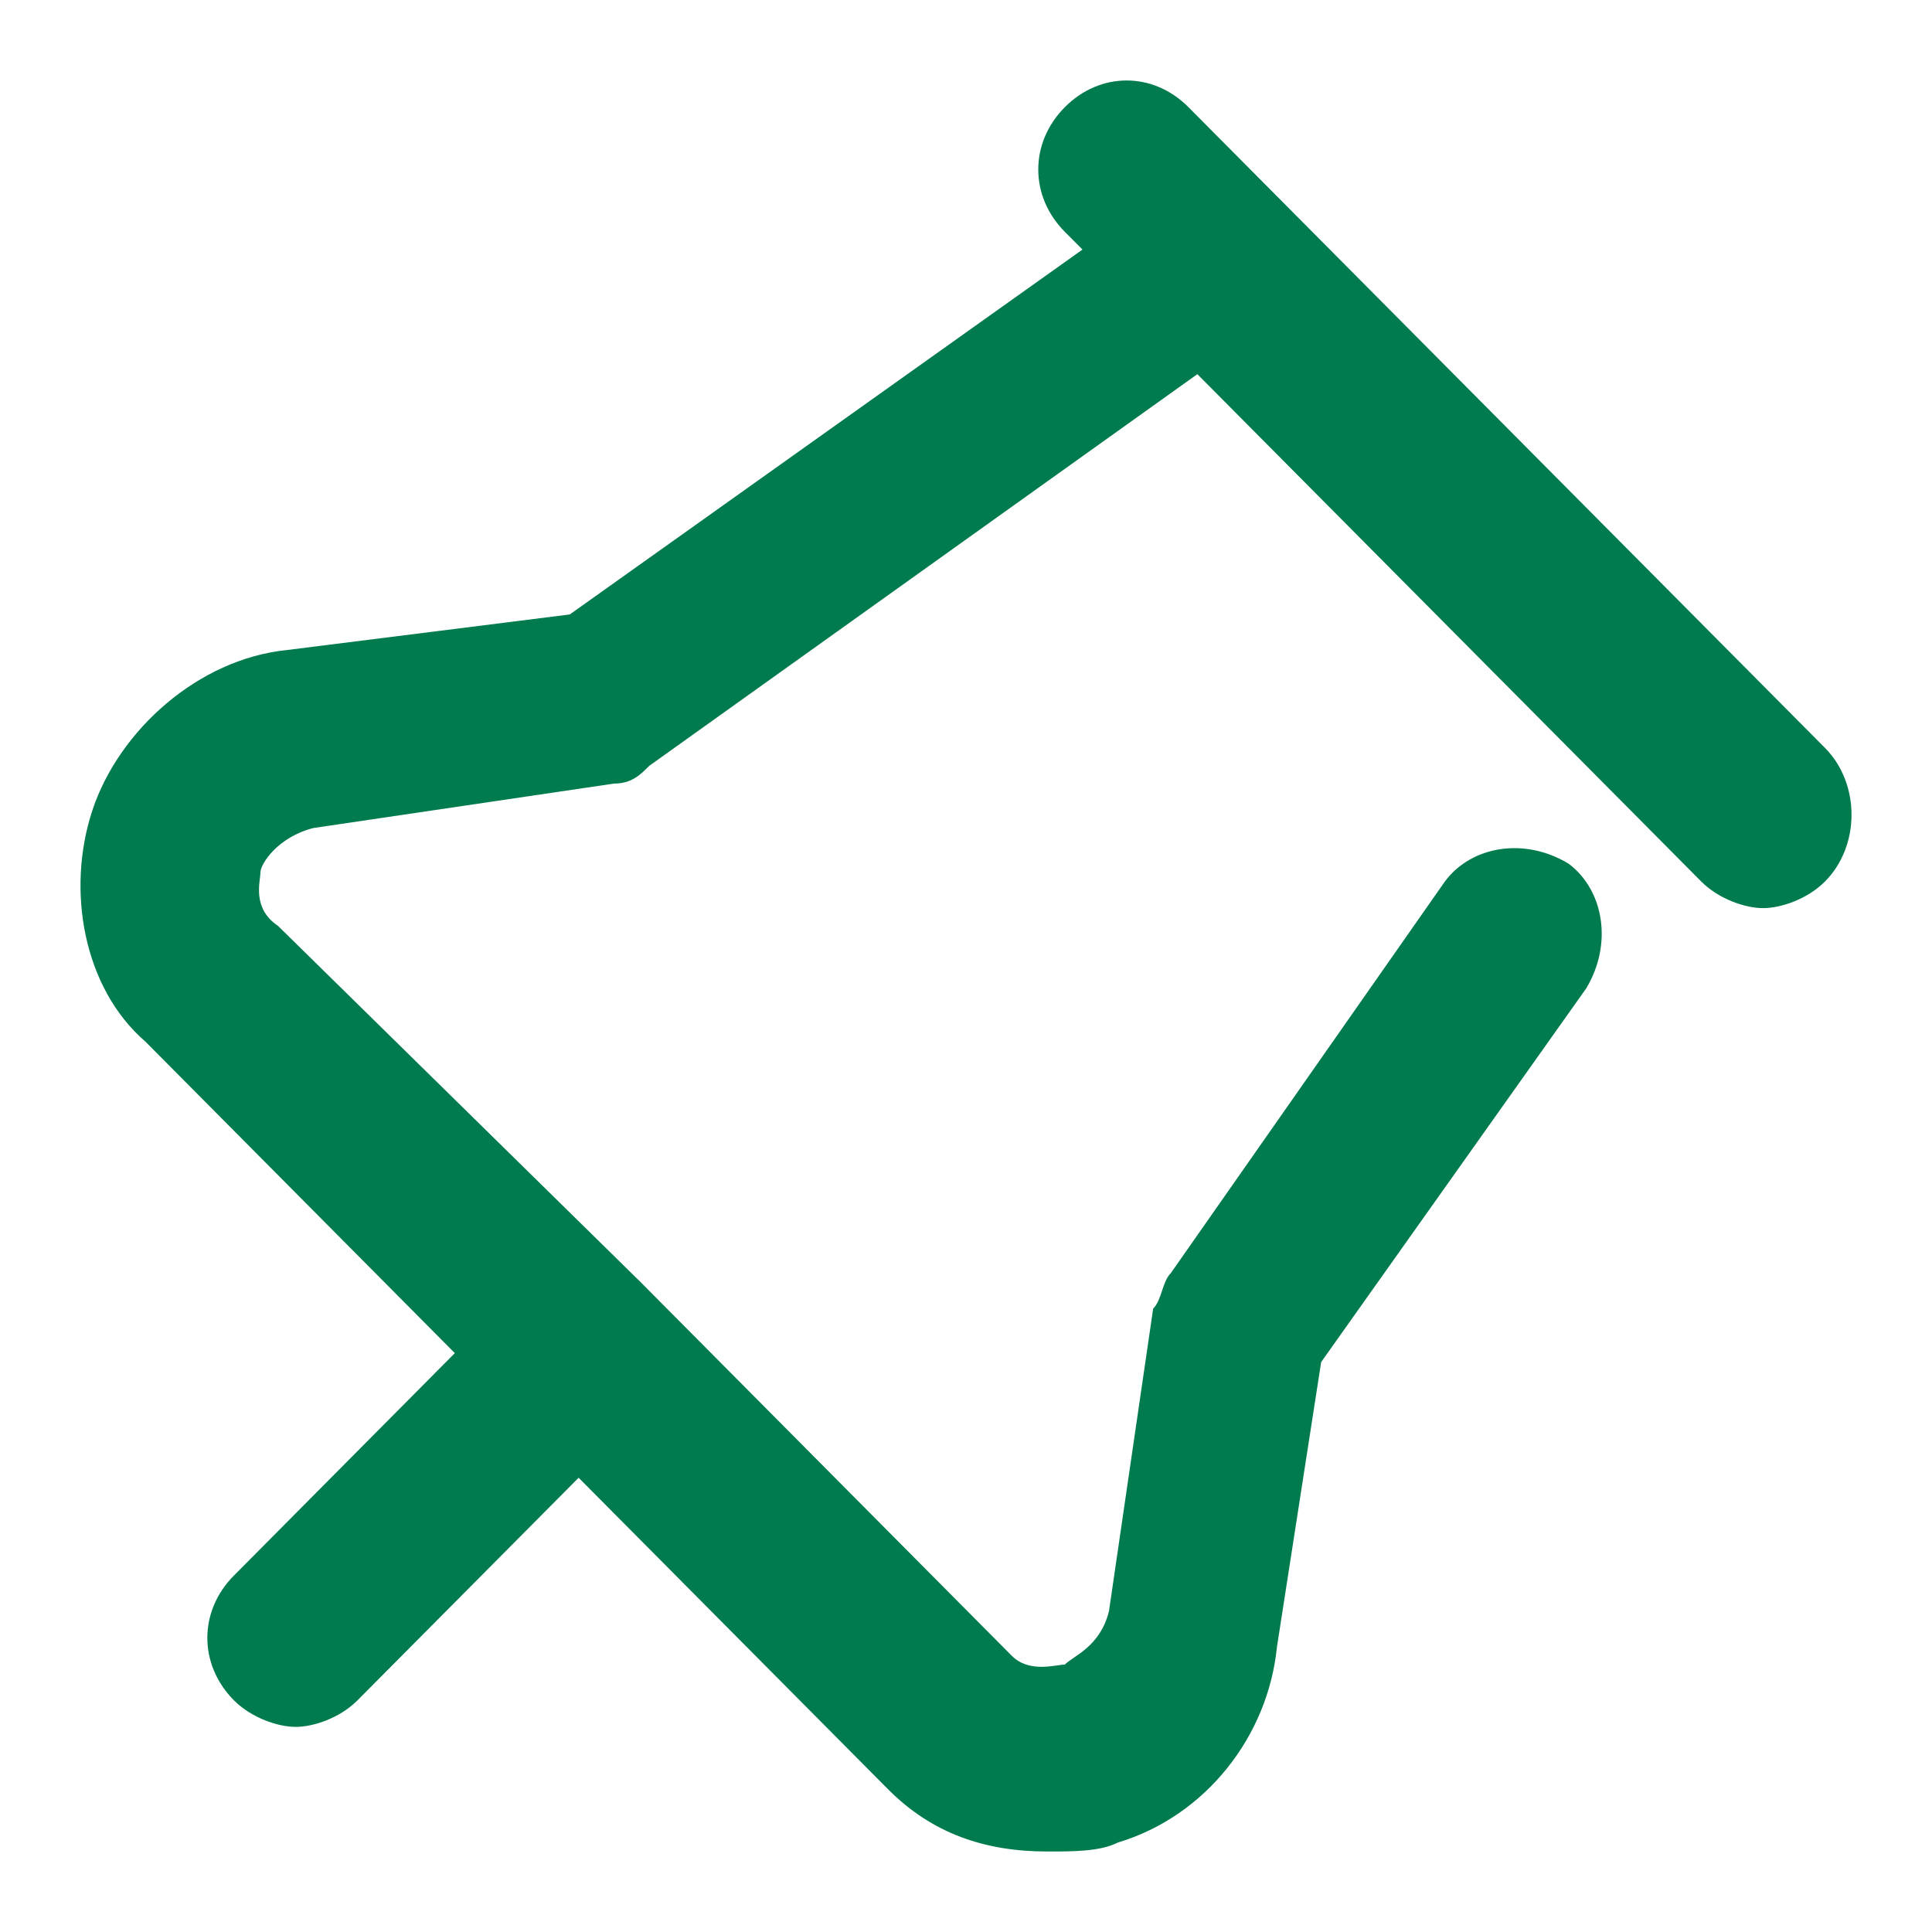
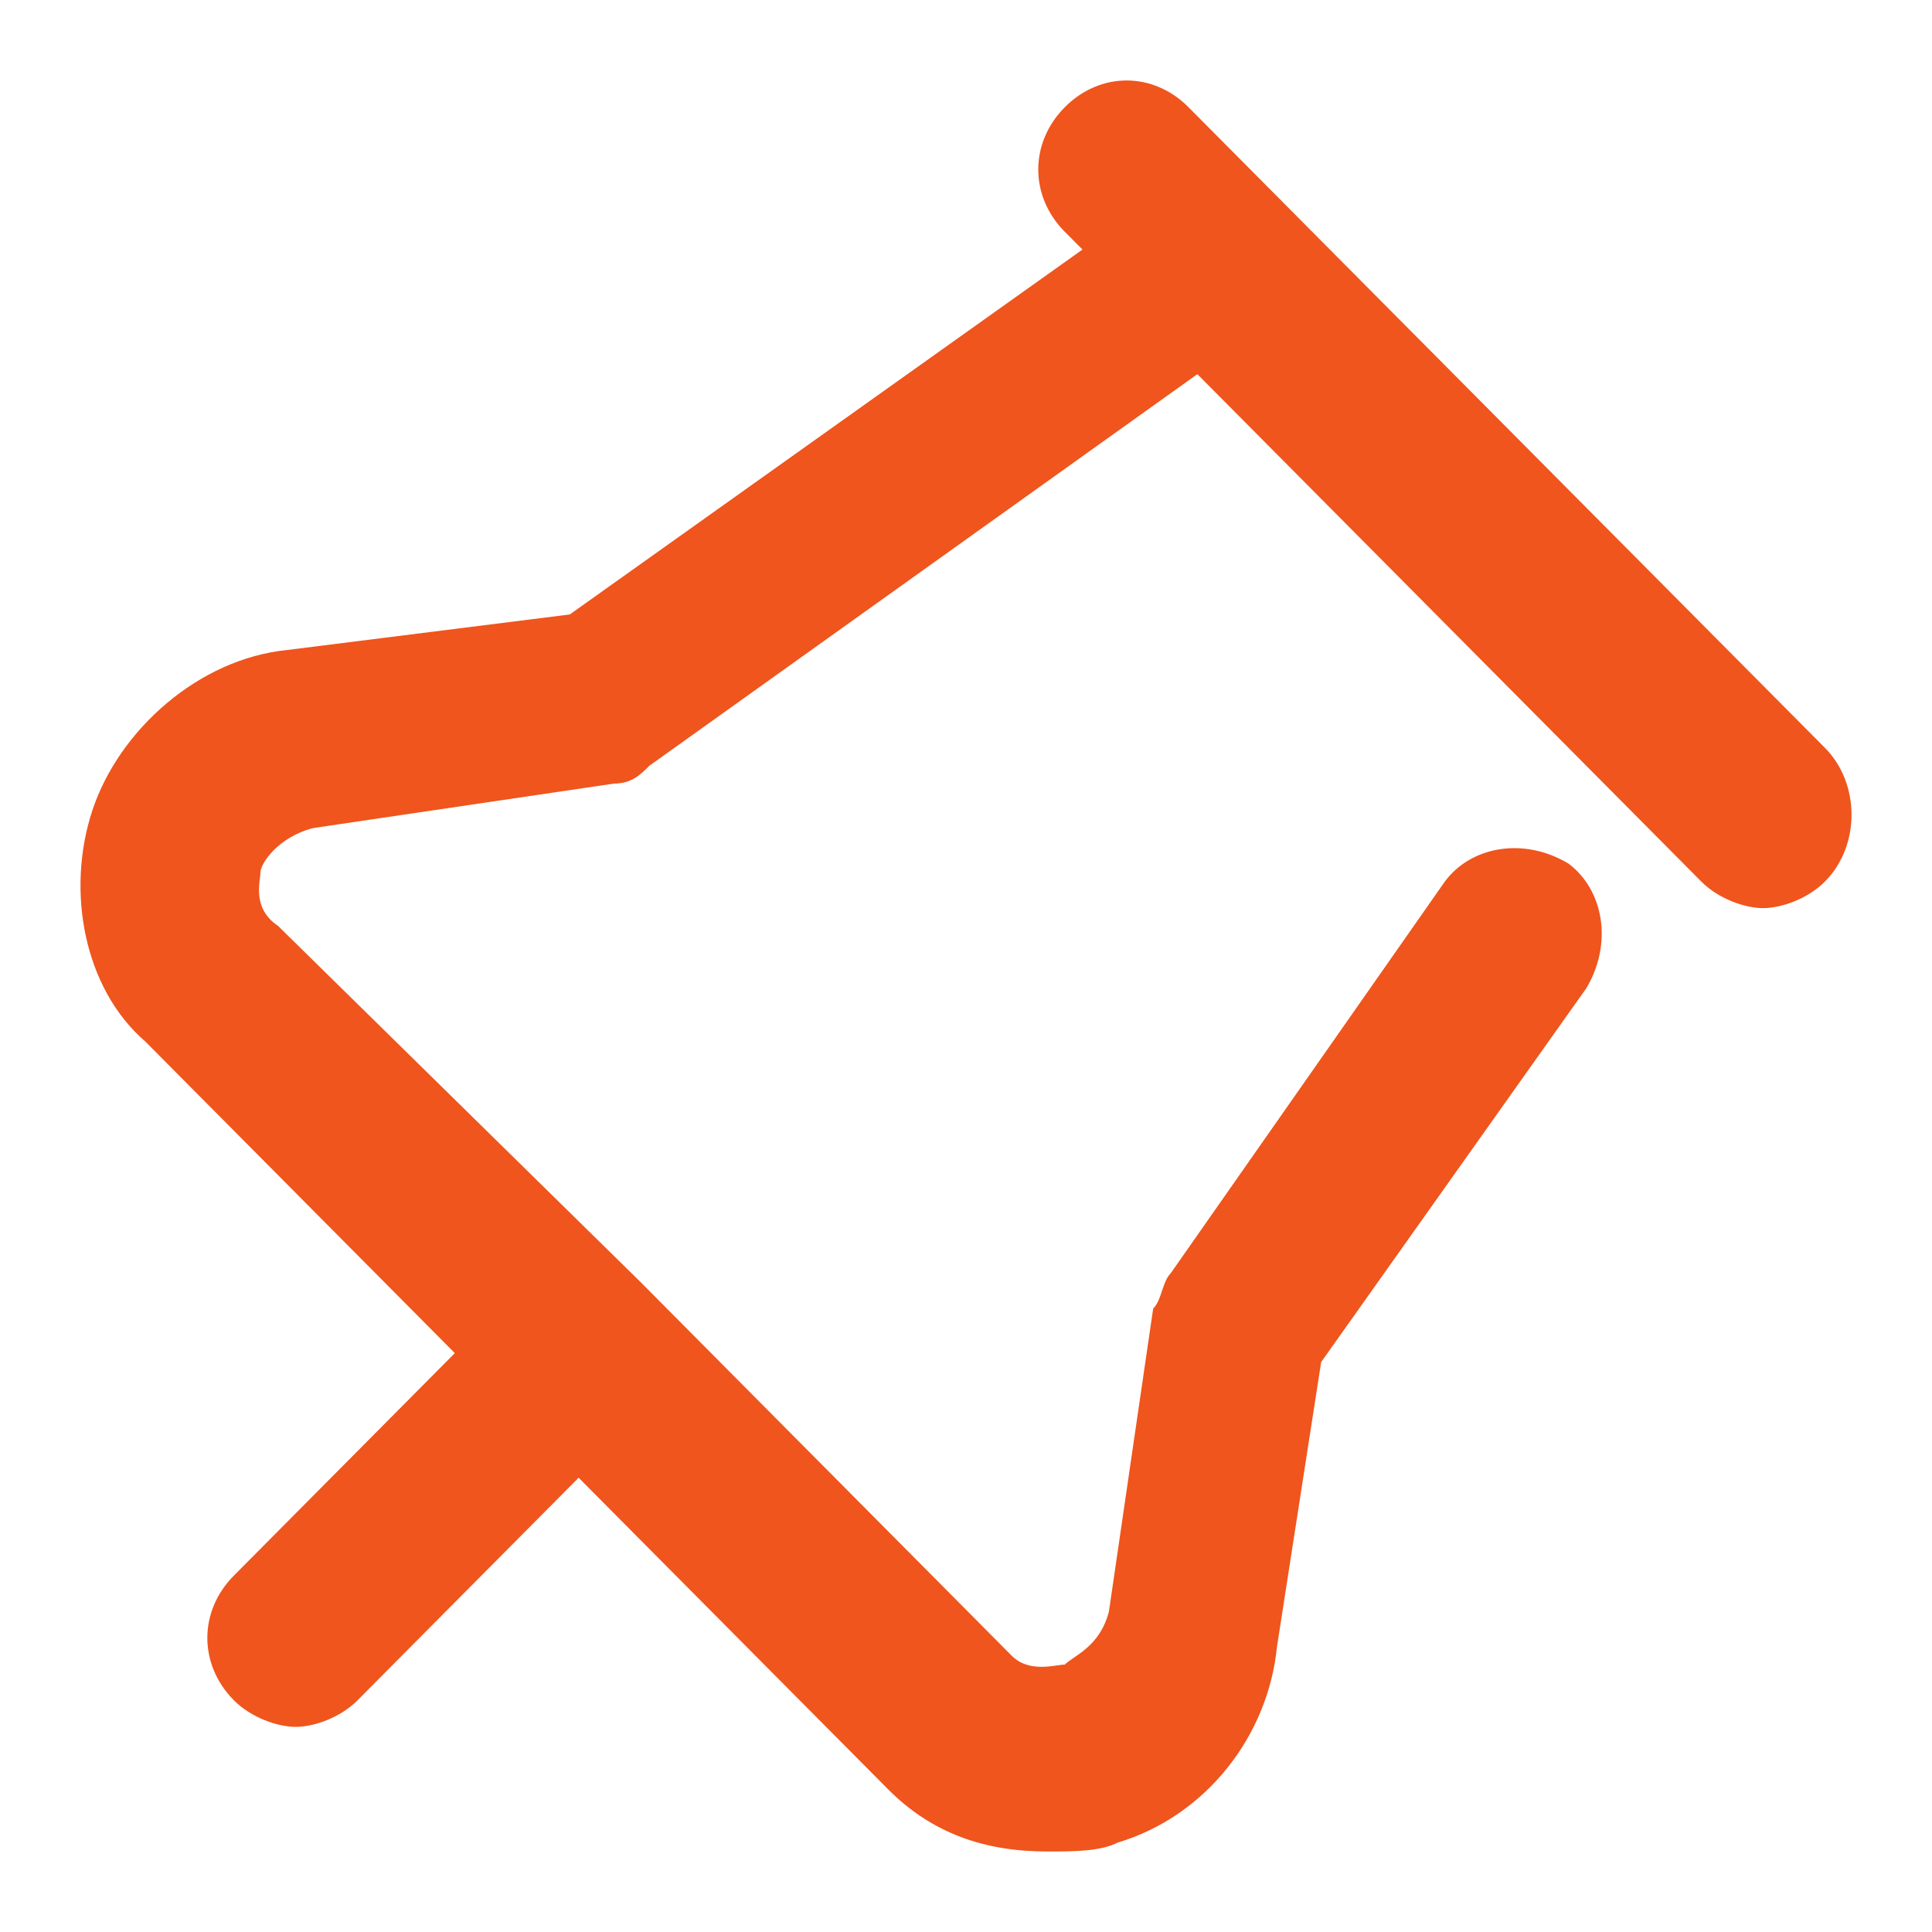
<svg xmlns="http://www.w3.org/2000/svg" width="35" height="35" viewBox="0 0 24 24" fill="none">
-   <path d="M22.671 9.291L14.764 1.332C14.325 0.889 13.666 0.889 13.227 1.332C12.788 1.774 12.788 2.437 13.227 2.879L13.447 3.1L7.078 7.633L3.564 8.075C2.466 8.186 1.478 9.07 1.148 10.065C0.819 11.06 1.038 12.276 1.807 12.94L5.65 16.809L2.905 19.573C2.466 20.015 2.466 20.678 2.905 21.121C3.125 21.342 3.454 21.452 3.674 21.452C3.893 21.452 4.223 21.342 4.442 21.121L7.188 18.357L11.031 22.226C11.58 22.779 12.239 23 13.008 23C13.337 23 13.666 23 13.886 22.889C14.984 22.558 15.753 21.563 15.863 20.457L16.412 16.92L19.706 12.276C20.035 11.724 19.925 11.06 19.486 10.729C18.937 10.397 18.278 10.508 17.949 10.95L14.545 15.814C14.435 15.925 14.435 16.146 14.325 16.256L13.776 20.015C13.666 20.457 13.337 20.568 13.227 20.678C13.117 20.678 12.788 20.789 12.568 20.568L7.956 15.925L3.454 11.502C3.125 11.281 3.235 10.95 3.235 10.839C3.235 10.729 3.454 10.397 3.893 10.286L7.627 9.734C7.847 9.734 7.956 9.623 8.066 9.513L14.874 4.648L21.133 10.95C21.353 11.171 21.682 11.281 21.902 11.281C22.122 11.281 22.451 11.171 22.671 10.95C23.11 10.508 23.11 9.734 22.671 9.291Z" fill="#007B4E" />
+   <path d="M22.671 9.291L14.764 1.332C14.325 0.889 13.666 0.889 13.227 1.332C12.788 1.774 12.788 2.437 13.227 2.879L13.447 3.1L7.078 7.633L3.564 8.075C2.466 8.186 1.478 9.07 1.148 10.065C0.819 11.06 1.038 12.276 1.807 12.94L5.65 16.809L2.905 19.573C2.466 20.015 2.466 20.678 2.905 21.121C3.125 21.342 3.454 21.452 3.674 21.452C3.893 21.452 4.223 21.342 4.442 21.121L7.188 18.357L11.031 22.226C11.58 22.779 12.239 23 13.008 23C13.337 23 13.666 23 13.886 22.889C14.984 22.558 15.753 21.563 15.863 20.457L16.412 16.92L19.706 12.276C20.035 11.724 19.925 11.06 19.486 10.729C18.937 10.397 18.278 10.508 17.949 10.95L14.545 15.814C14.435 15.925 14.435 16.146 14.325 16.256L13.776 20.015C13.666 20.457 13.337 20.568 13.227 20.678C13.117 20.678 12.788 20.789 12.568 20.568L7.956 15.925L3.454 11.502C3.125 11.281 3.235 10.95 3.235 10.839C3.235 10.729 3.454 10.397 3.893 10.286L7.627 9.734C7.847 9.734 7.956 9.623 8.066 9.513L14.874 4.648L21.133 10.95C21.353 11.171 21.682 11.281 21.902 11.281C22.122 11.281 22.451 11.171 22.671 10.95C23.11 10.508 23.11 9.734 22.671 9.291Z" fill="#EF551D" />
</svg>
